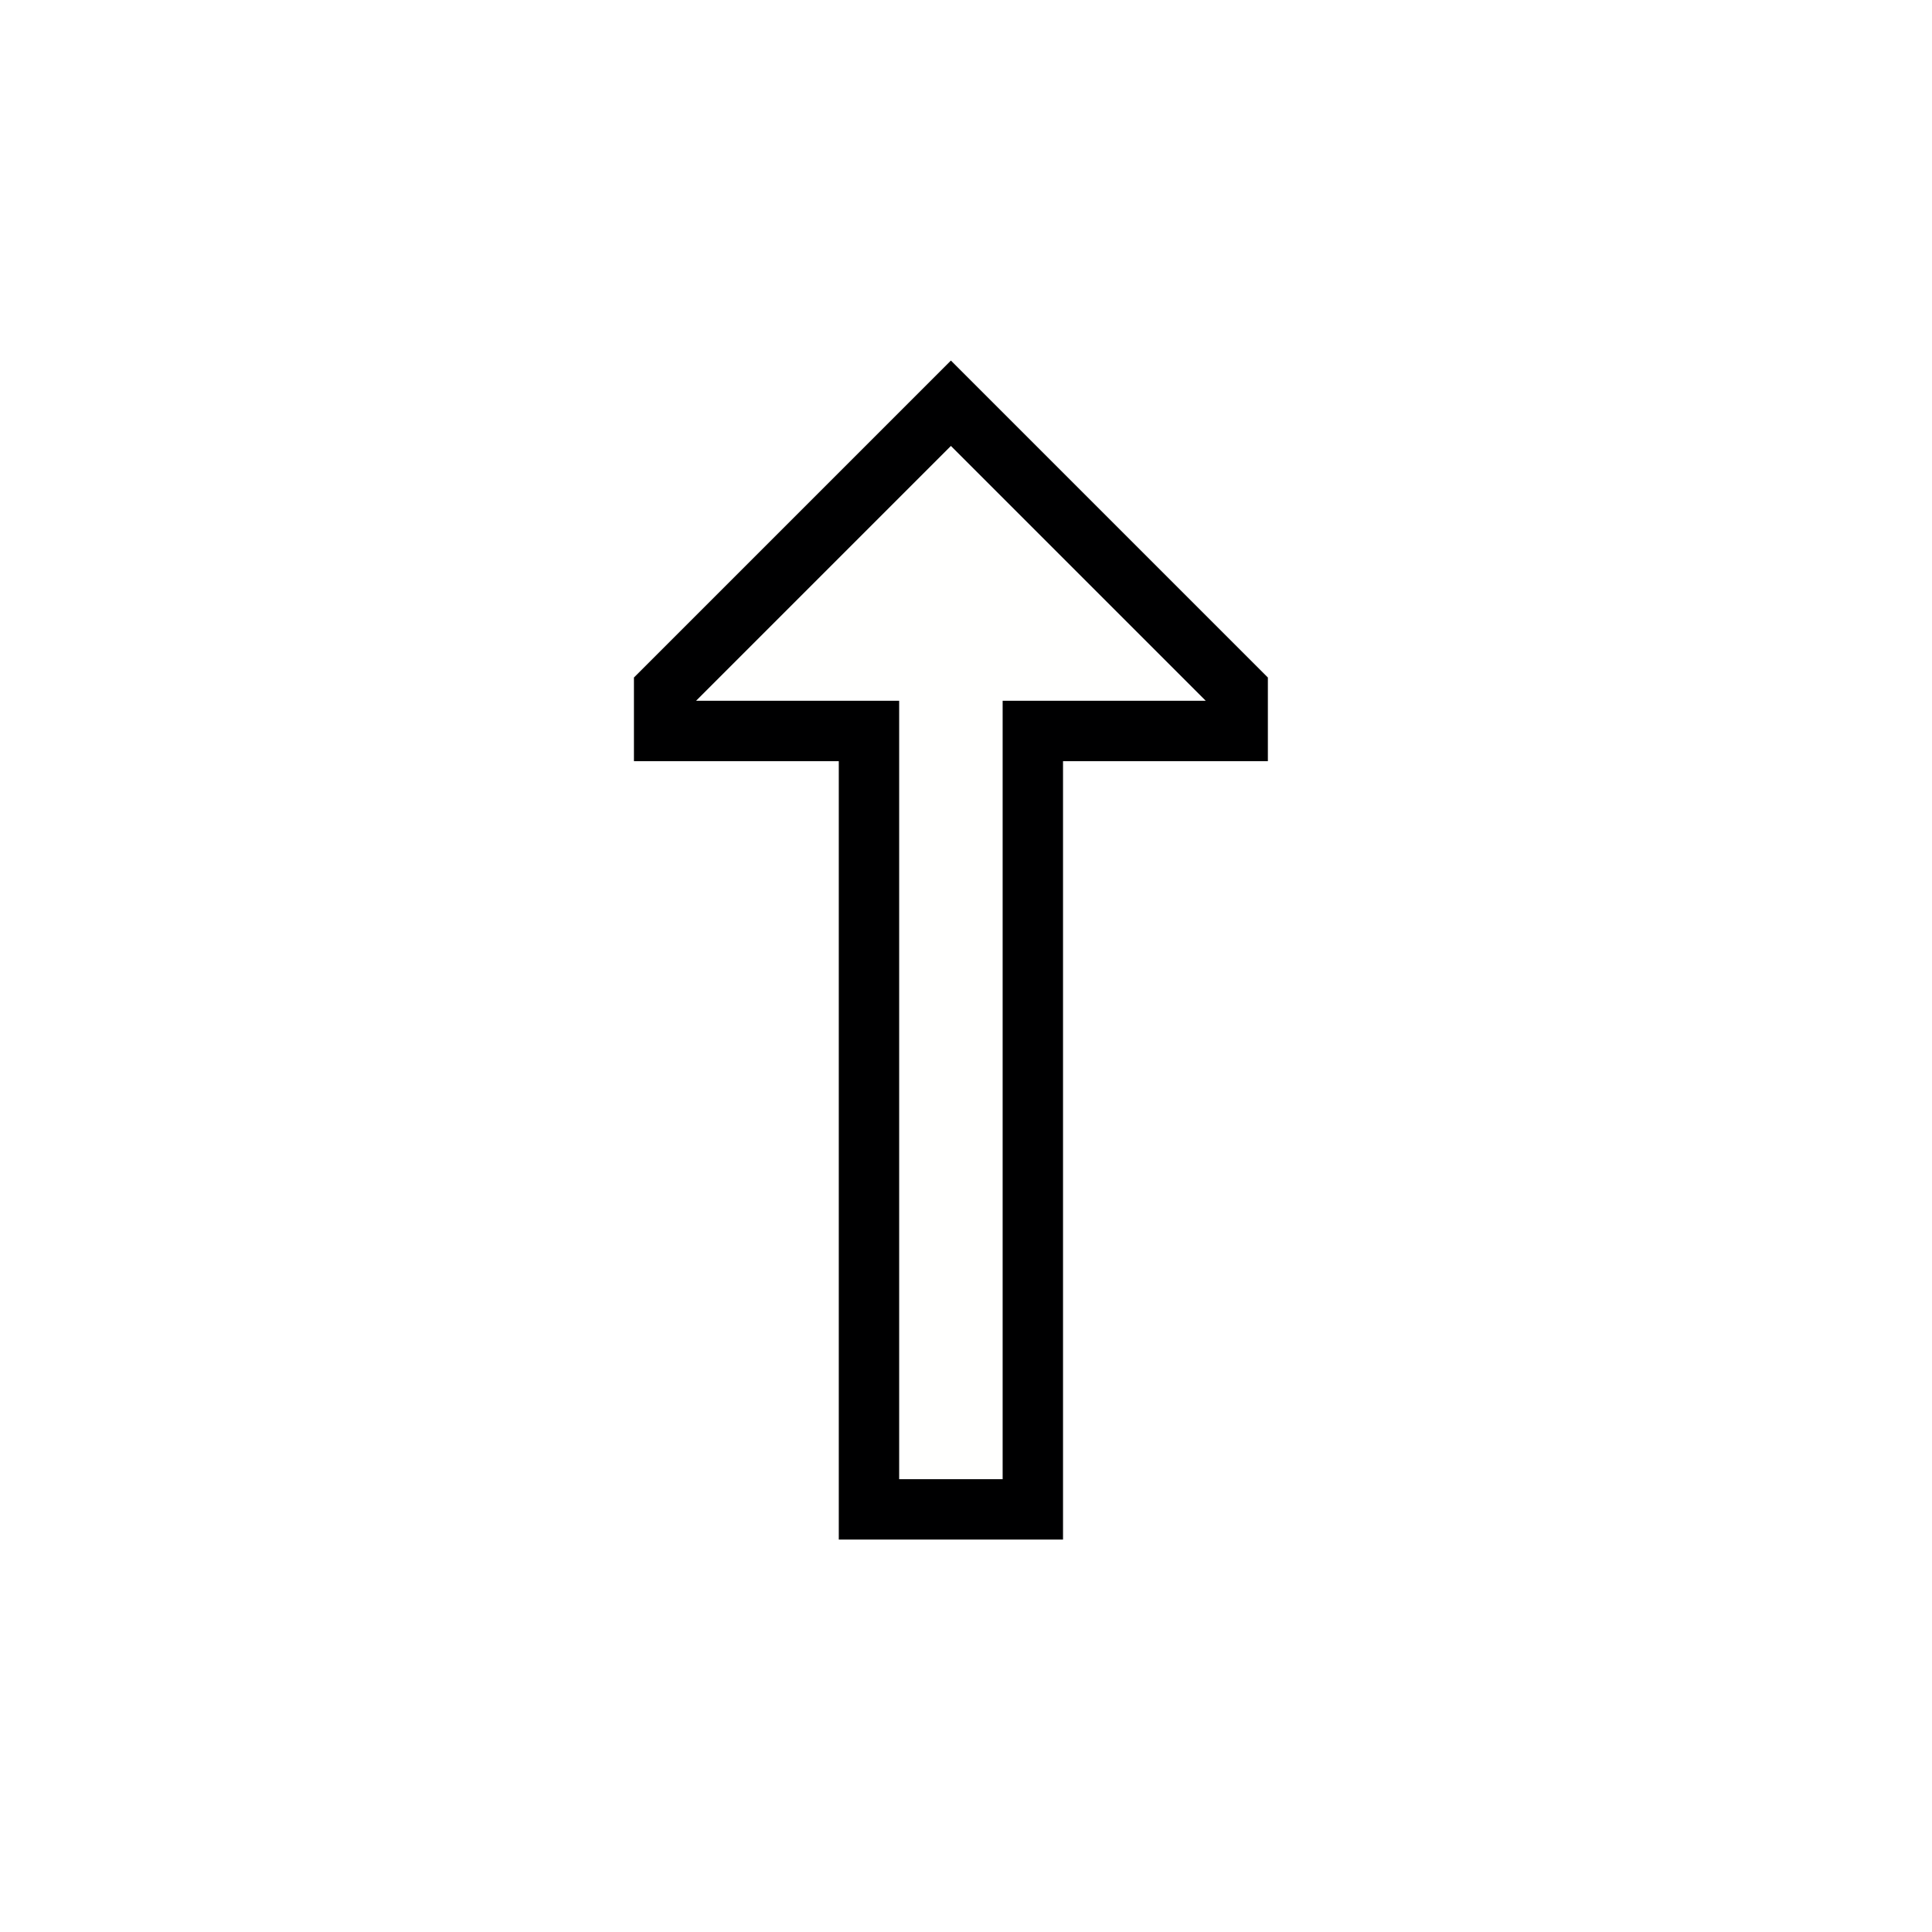
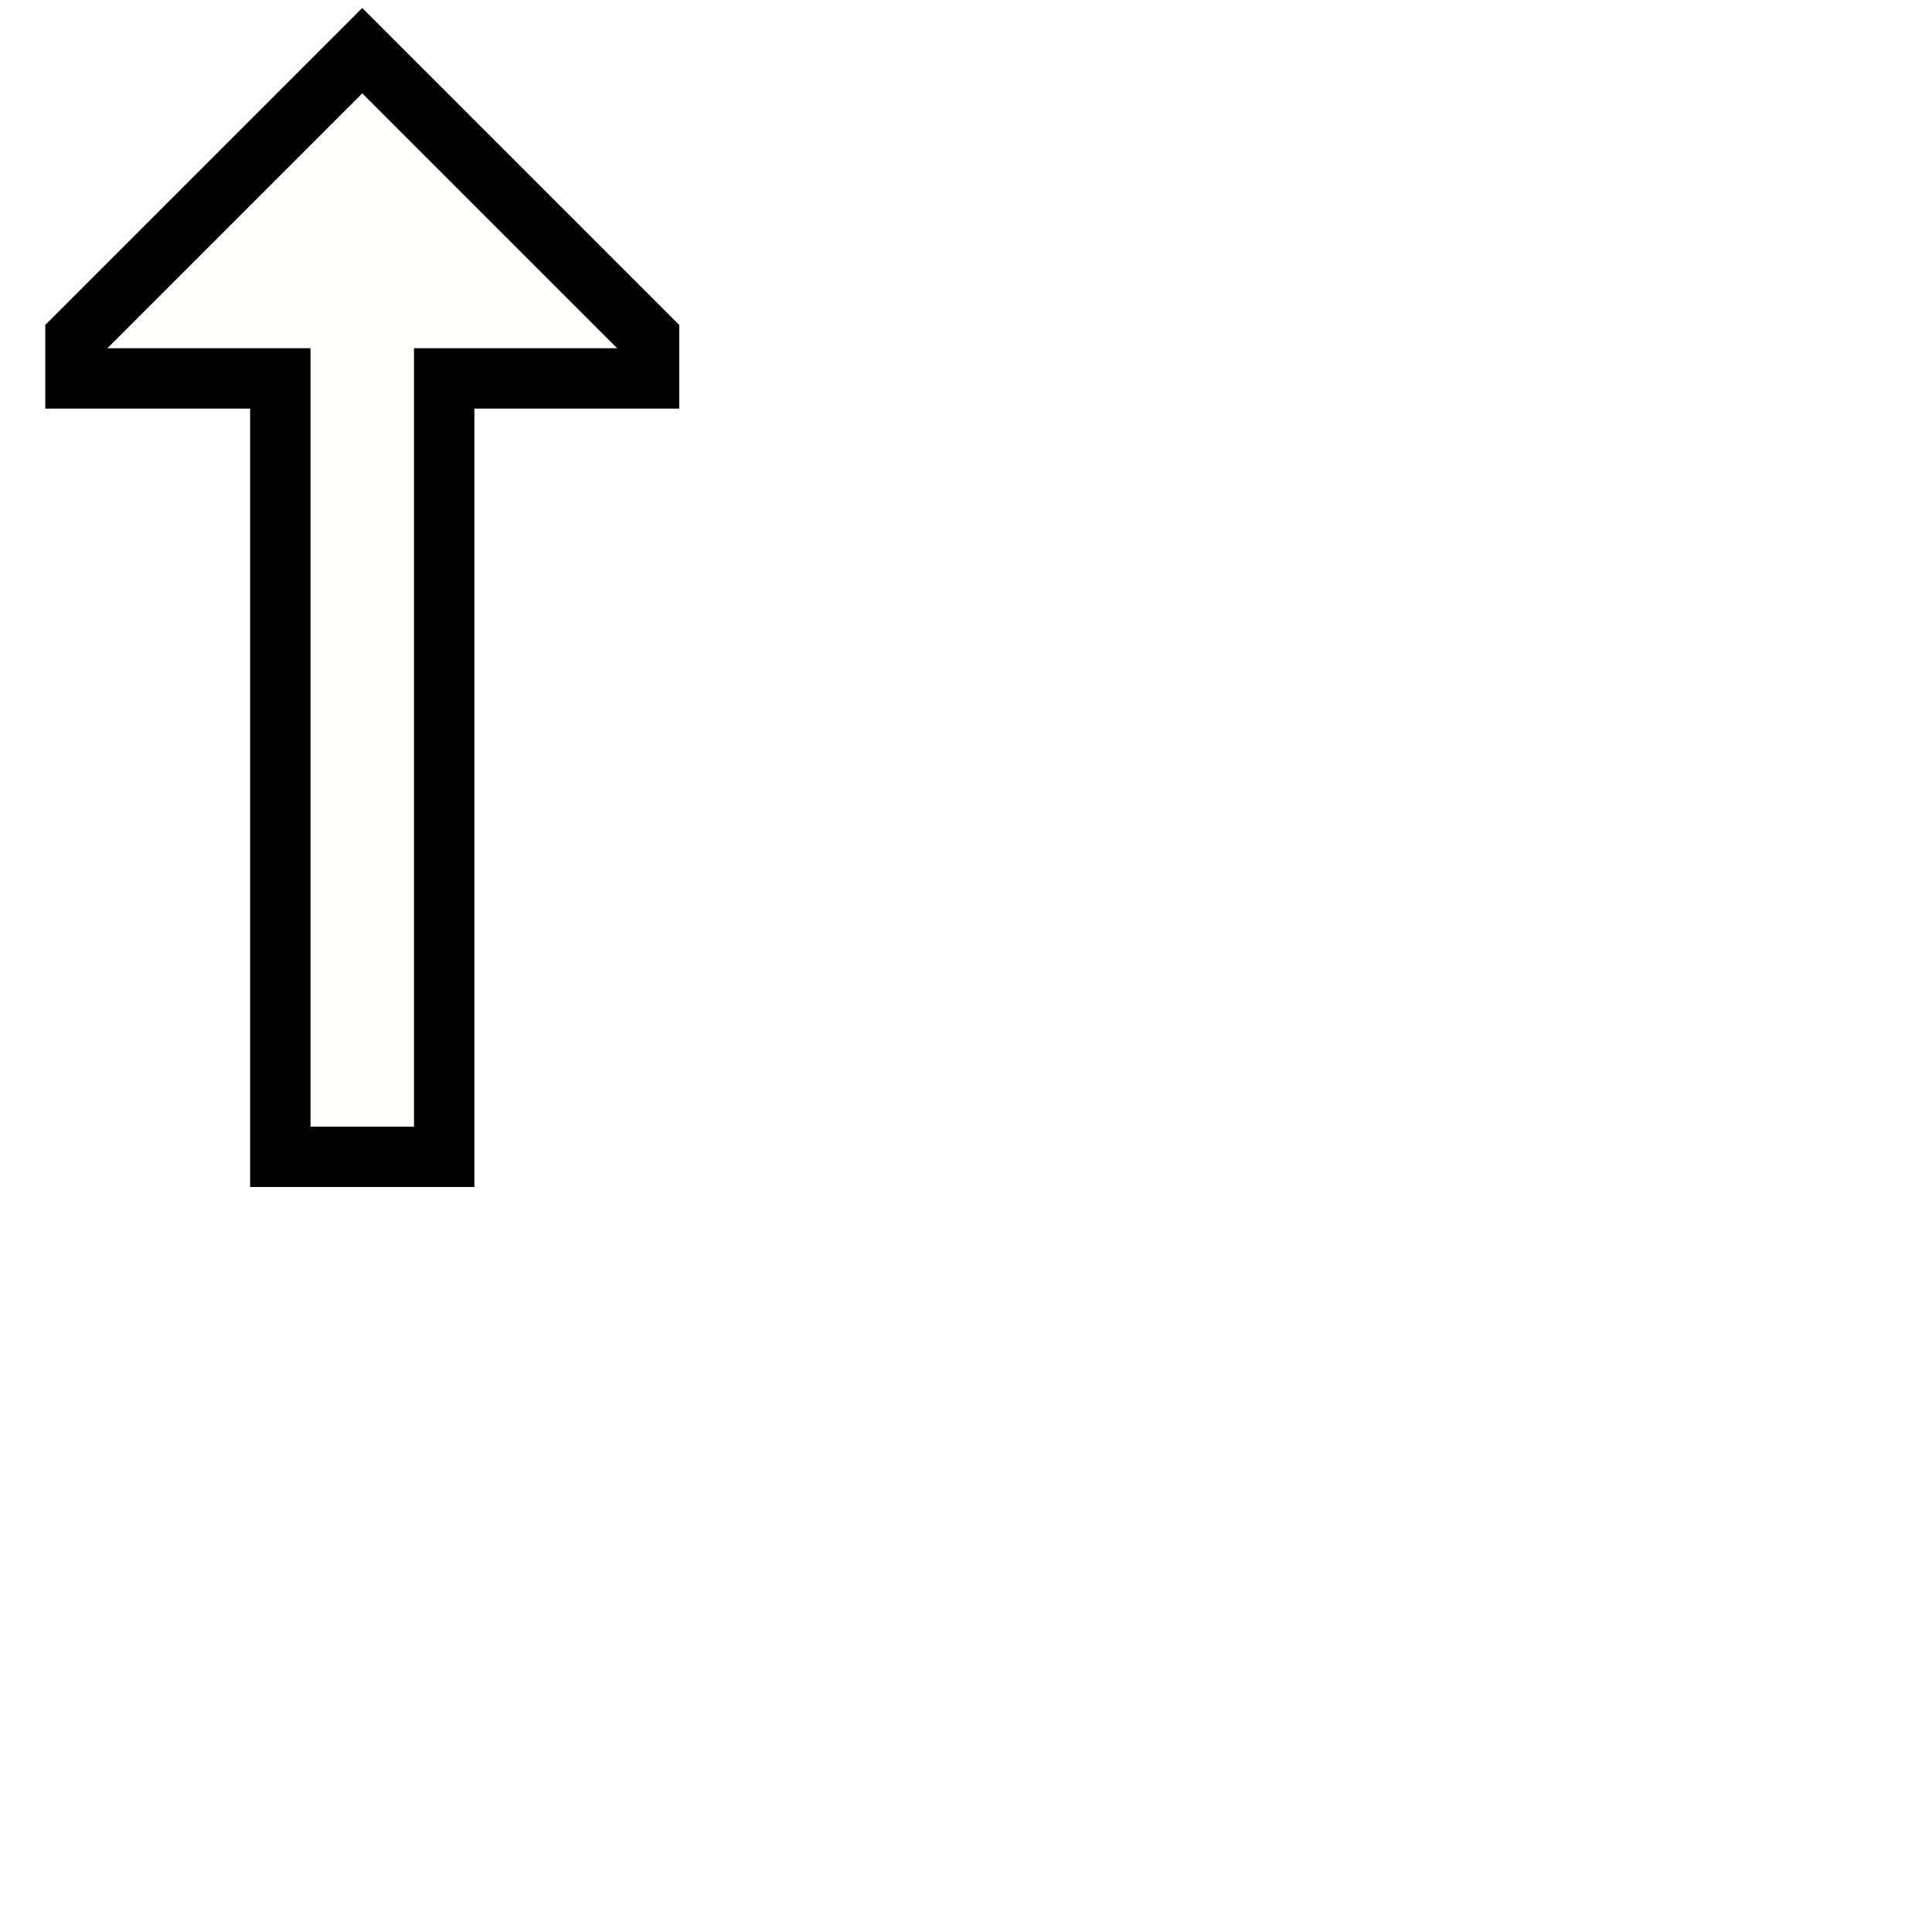
- <svg xmlns="http://www.w3.org/2000/svg" width="32" height="32" viewBox="0 0 32 32" fill="none">
-   <path d="M14.393 12.107V25H17.107V12.107H20.5V11.429L15.75 6.679L11 11.429V12.107H14.393Z" fill="#FFFFFE" stroke="#000001" stroke-miterlimit="10" />
+ <svg xmlns="http://www.w3.org/2000/svg" version="1.1" id="Layer_1" x="0px" y="0px" viewBox="0 0 32 32" style="enable-background:new 0 0 32 32;" xml:space="preserve">
+   <g transform="translate(0 32) scale(1 -1)">
+     <polygon style="fill:#FFFFFE;stroke:#000001;stroke-miterlimit:10;" points="4.643,25.732 4.643,12.839 7.357,12.839  7.357,25.732 10.75,25.732 10.75,26.411 6,31.161 1.25,26.411 1.25,25.732 " />
+   </g>
</svg>
